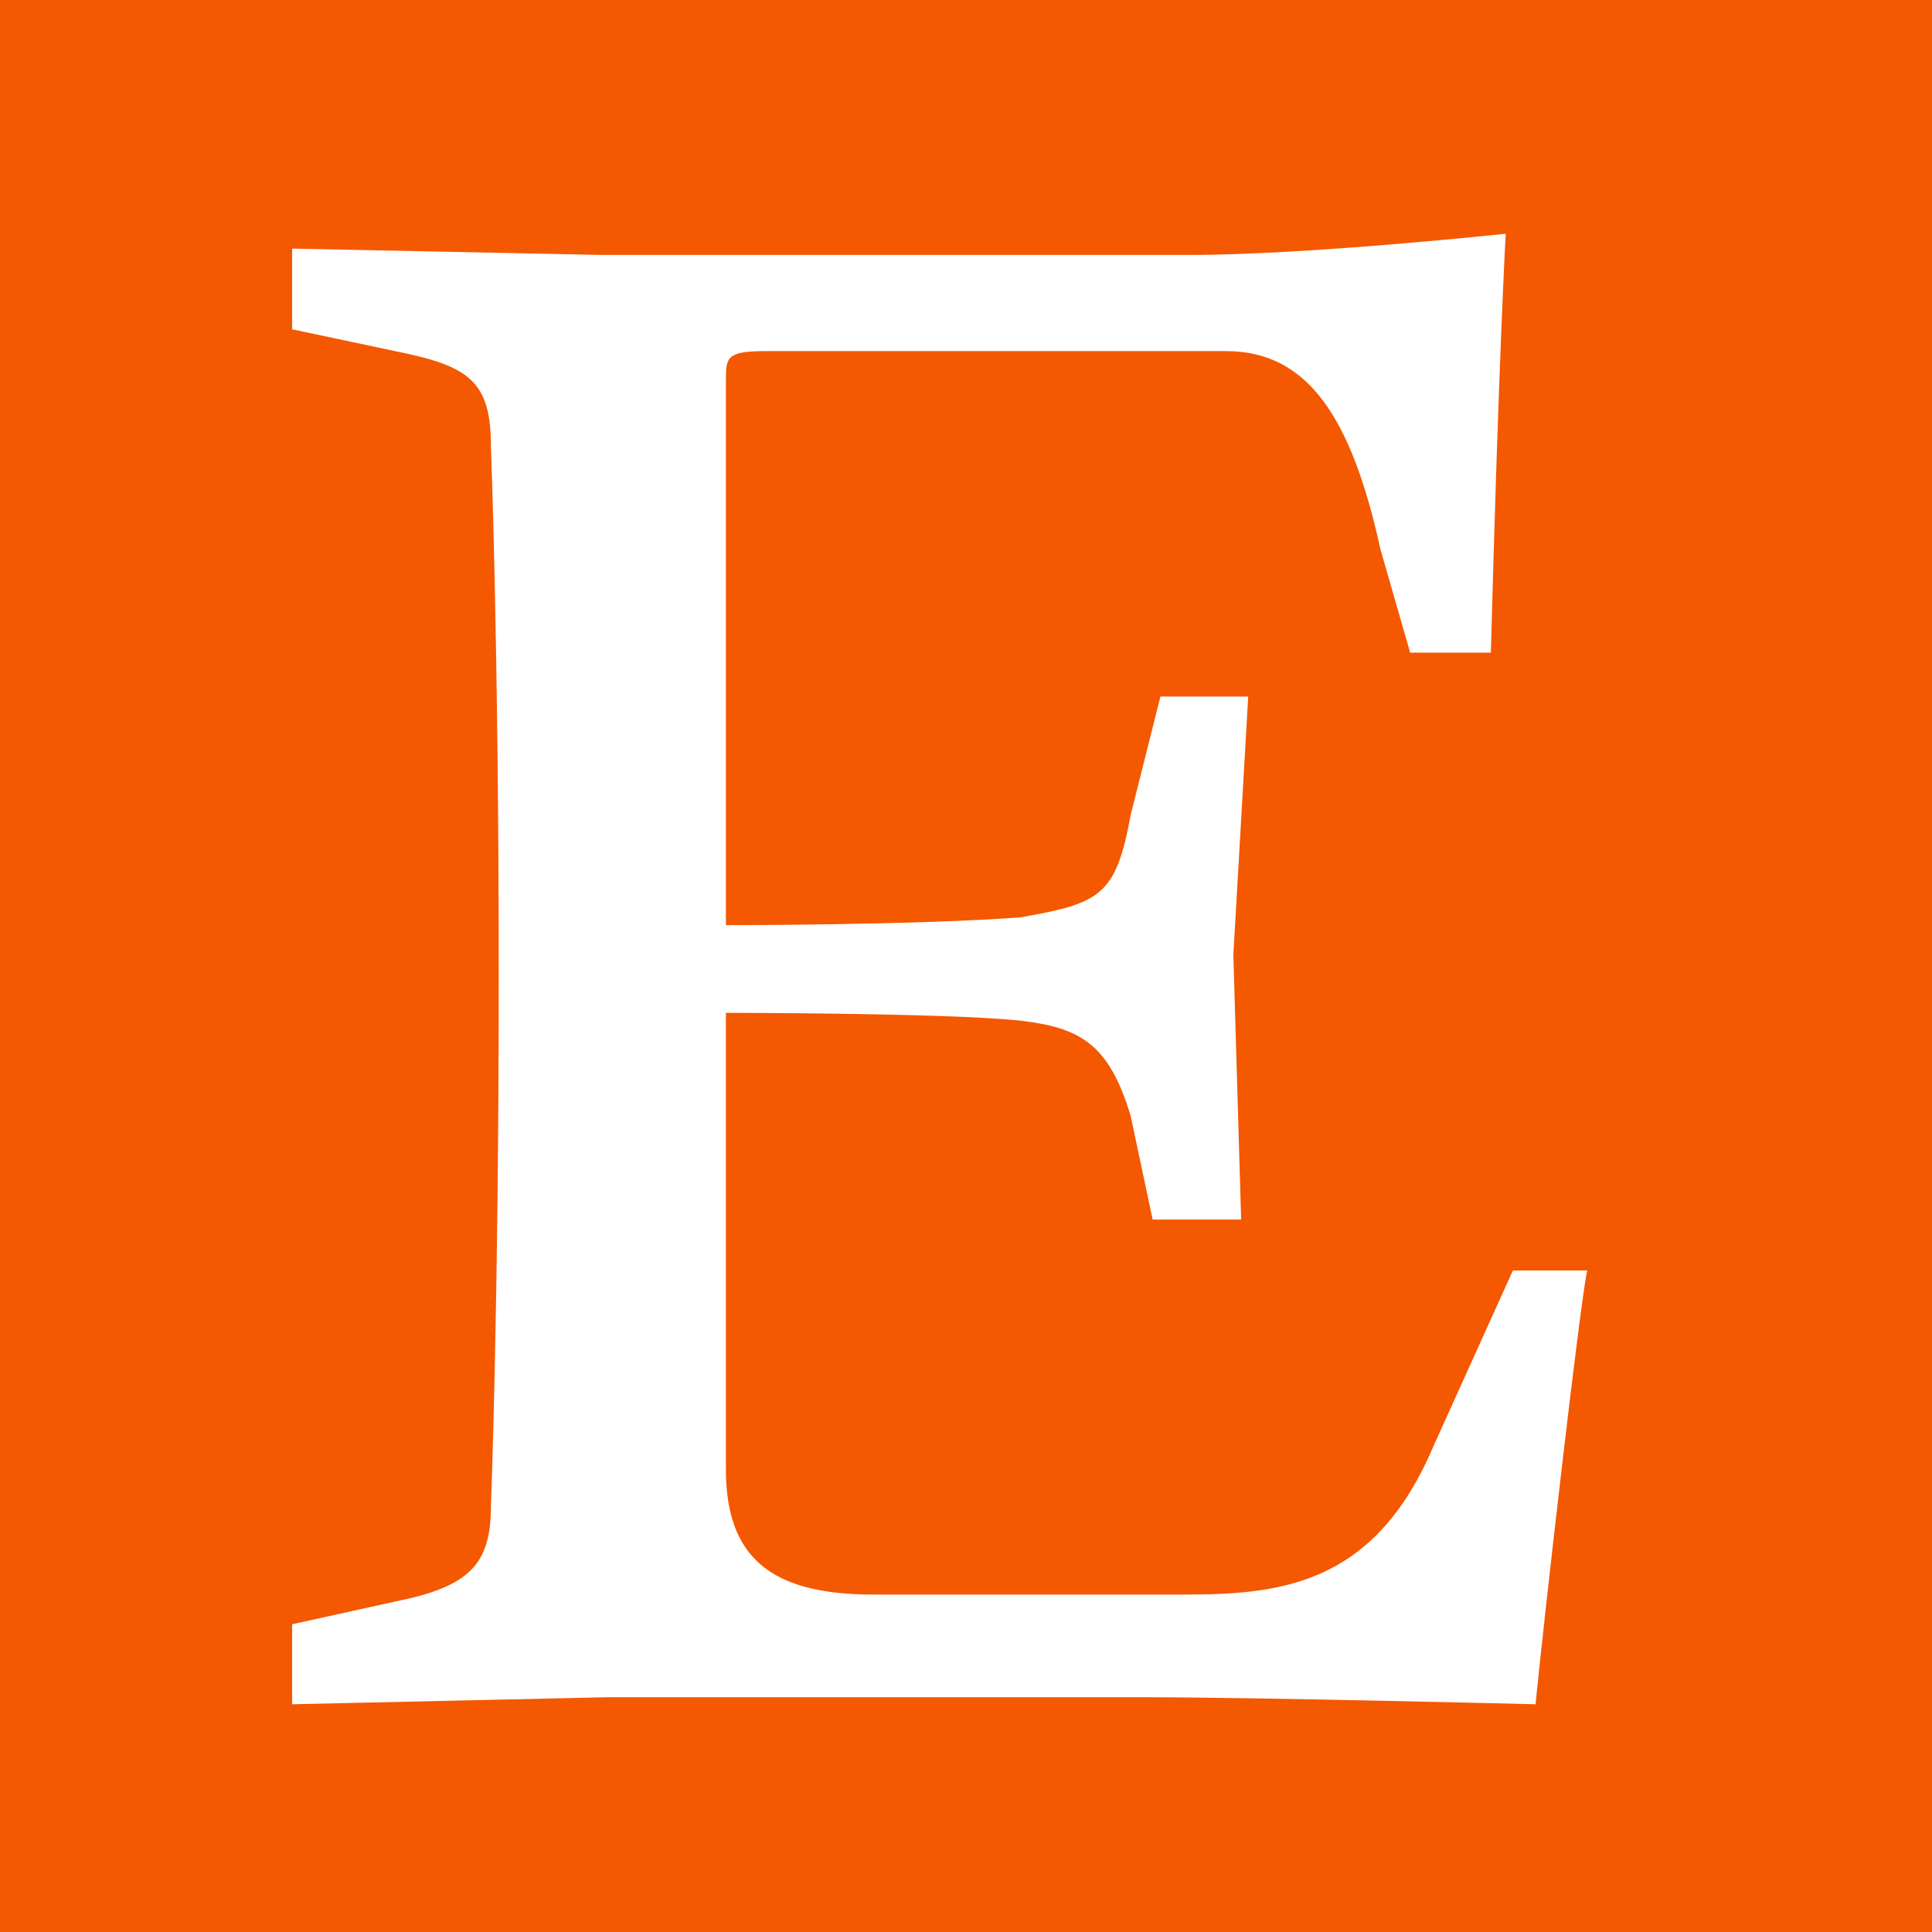
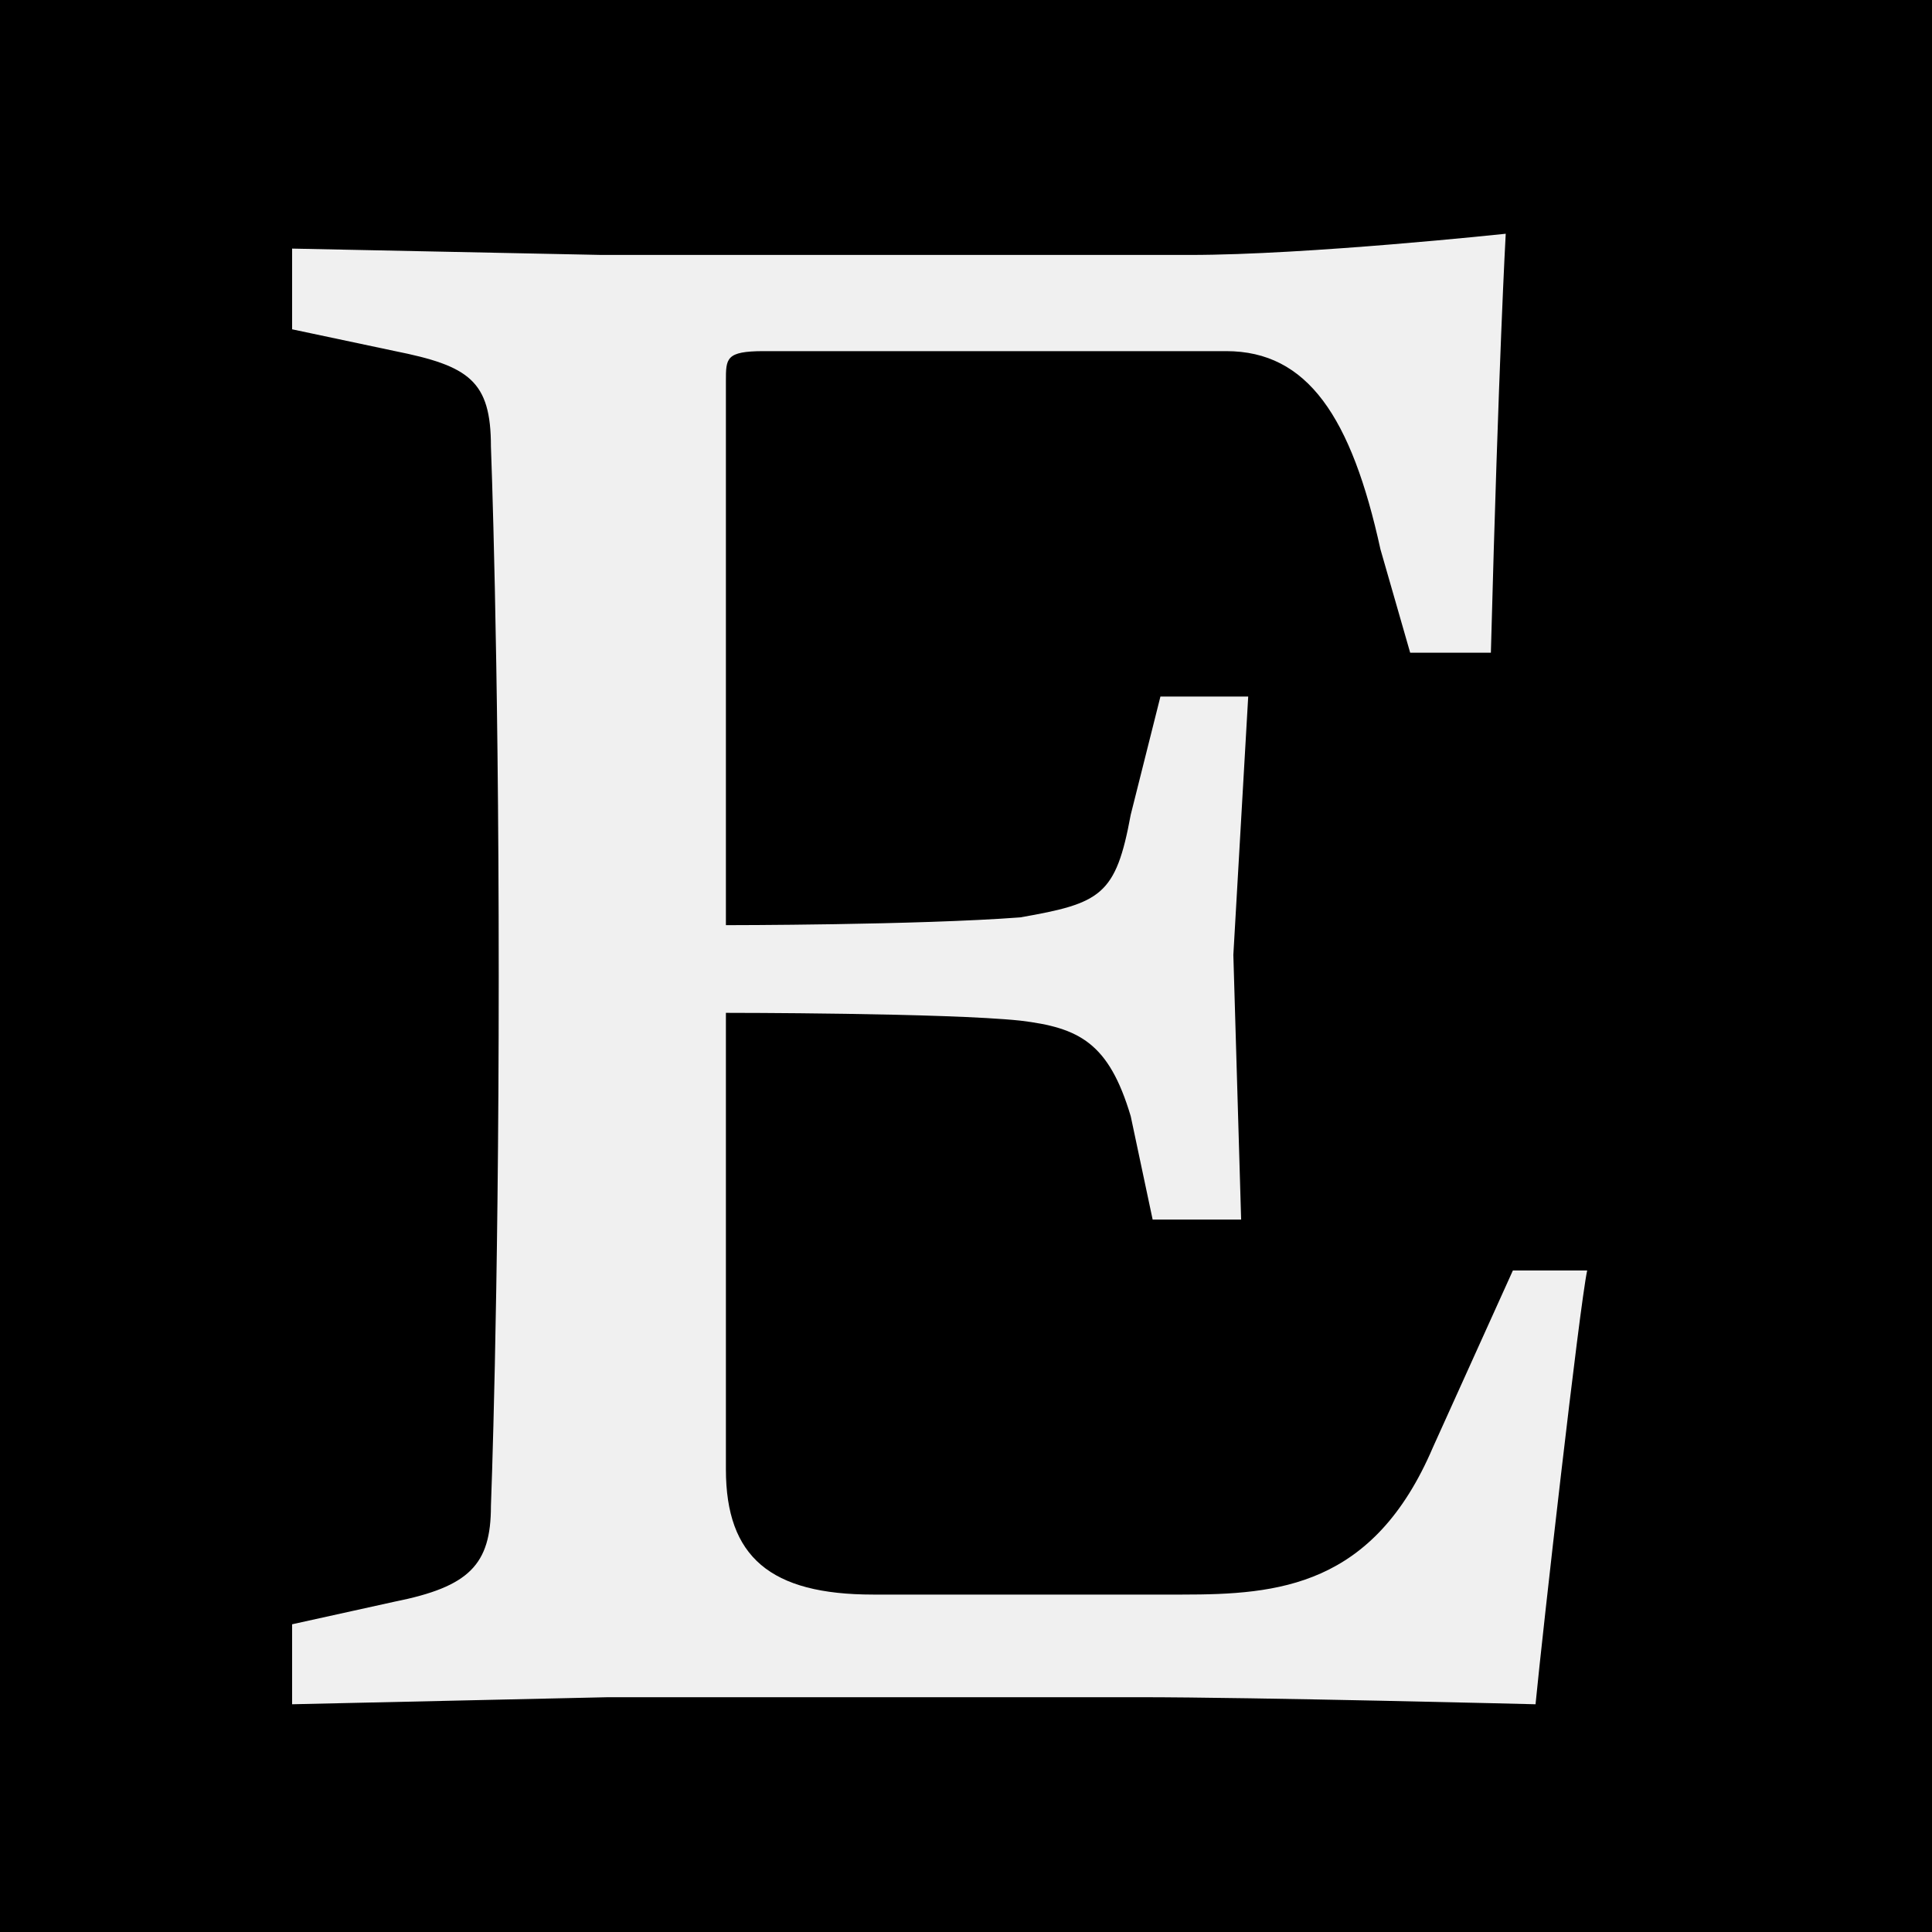
- <svg xmlns="http://www.w3.org/2000/svg" xml:space="preserve" width="700" height="700">
-   <rect width="100%" height="100%" fill="rgba(244, 88, 0, 1)" />
-   <path fill="#fff" d="M263.009 138.02v197.183s69.48 0 106.665-2.823c29.243-5.12 34.625-7.942 40.008-37.185l10.765-42.83h31.803l-5.382 93.603 2.823 95.9h-32.065l-7.942-37.448c-7.942-26.65-18.707-32.065-40.008-34.625-26.65-2.823-106.665-2.823-106.665-2.823V532.353c0 31.803 16.147 45.39 53.333 45.39h112.047c34.625 0 69.217-2.823 90.78-53.333l28.98-64.097h26.912c-2.823 13.325-16.147 130.755-18.707 157.175 0 0-101.283-2.56-143.85-2.56H220.441l-114.607 2.56v-28.98l37.185-8.205c26.912-5.382 34.855-13.325 34.855-34.625 0 0 2.823-72.04 2.823-192.063 0-119.727-2.823-191.8-2.823-191.8 0-23.86-7.942-29.243-34.855-34.625l-37.185-7.877V90.07l112.047 2.297h213.33c42.568 0 114.345-7.68 114.345-7.68s-2.56 45.127-5.382 151.792h-29.243l-10.765-37.448c-10.502-47.95-26.42-71.81-55.892-71.81H276.596c-13.587.033-13.587 2.593-13.587 10.798zm431.78 21.038h32.065V271.106l109.488-5.382-5.382 50.773-106.665-8.205v197.445c0 55.892 18.707 77.422 50.773 77.422 28.98 0 50.51-16.147 58.452-29.472l15.885 18.707c-15.885 37.185-61.012 55.892-103.842 55.892-53.07 0-96.163-31.803-96.163-93.078V311.08h-63.605v-26.65c53.365-5.382 93.11-37.448 108.995-125.372zM924.266 502.88l21.267 50.773c7.942 21.267 26.65 42.83 69.217 42.83 45.39 0 64.097-24.09 64.097-53.333 0-90.78-178.705-64.097-178.705-186.68 0-69.217 55.892-101.545 127.932-101.545 32.065 0 80.015 5.382 104.105 16.147-5.382 26.65-8.205 61.275-8.205 87.958l-26.42 2.56-18.707-53.333c-5.382-13.062-26.912-23.86-53.333-23.86-32.065 0-64.097 13.325-64.097 47.95 0 82.575 184.087 64.097 184.087 186.68 0 69.48-61.275 106.665-136.137 106.665-55.892 0-112.047-21.53-112.047-21.53 5.382-31.803 2.823-66.395 0-101.283h26.945zm207.948 255.898c7.942-29.243 13.325-66.395 18.707-101.283l29.243-2.56 10.765 55.892c2.56 13.325 10.502 24.09 31.803 24.09 34.625 0 80.015-21.267 122.812-95.9-18.97-45.39-74.862-191.8-125.635-303.848-13.325-29.472-15.885-32.065-34.363-37.448l-13.587-5.12v-26.912l80.245 2.823 98.46-5.382V289.813l-24.09 5.382c-18.707 2.56-26.42 13.062-26.42 23.86 0 2.823 0 5.382 2.56 10.765 5.12 16.147 47.95 135.908 80.015 215.89 26.42-55.892 77.193-181.265 85.135-202.565 2.823-10.765 5.382-13.325 5.382-21.267 0-13.587-7.942-21.53-26.42-26.65l-18.97-5.415v-26.65l74.862 2.56 69.217-2.56V289.813l-13.325 10.502c-26.65 10.765-29.472 13.325-40.008 34.855l-117.167 274.342c-69.48 157.438-141.52 170.762-192.063 170.762-32.032.033-56.122-8.172-77.16-21.497z" />
-   <path fill="#f45800" stroke="#f45800" stroke-width="8" d="M-50-50V50H50V-50z" transform="matrix(10.96 0 0 8.48 1133.03 348.2)" vector-effect="non-scaling-stroke" />
+ <svg xmlns="http://www.w3.org/2000/svg" width="700" height="700" viewBox="0 0 700 700" fill="#000000">
+   <path d="M700 0V700H0V0H700ZM545.556 84.689C545.35 84.71 473.717 92.368 431.211 92.368H217.881L105.834 90.07V119.313L143.019 127.189C169.931 132.572 177.874 137.955 177.874 161.815C177.882 162.025 180.696 234.062 180.696 353.615C180.696 473.606 177.876 545.64 177.874 545.678C177.874 566.978 169.931 574.92 143.019 580.303L105.834 588.508V617.488L220.441 614.928H412.504C455.027 614.928 556.144 617.483 556.354 617.488C558.913 591.068 572.239 473.637 575.062 460.312H548.148L519.169 524.41C497.606 574.92 463.014 577.743 428.389 577.743H316.341C279.156 577.743 263.009 564.155 263.009 532.353V366.973C263.108 366.973 343.04 366.974 369.674 369.795C390.974 372.355 401.739 377.771 409.682 404.421L417.624 441.868H449.688L446.866 345.968L452.249 252.365H420.446L409.682 295.195C404.299 324.438 398.916 327.261 369.674 332.381C332.513 335.202 263.101 335.203 263.009 335.203V138.021C263.009 129.816 263.009 127.255 276.597 127.223H444.273C473.746 127.223 489.664 151.083 500.166 199.033L510.931 236.48H540.174C542.991 130.022 545.546 84.863 545.556 84.689Z" fill="#000000" />
</svg>
